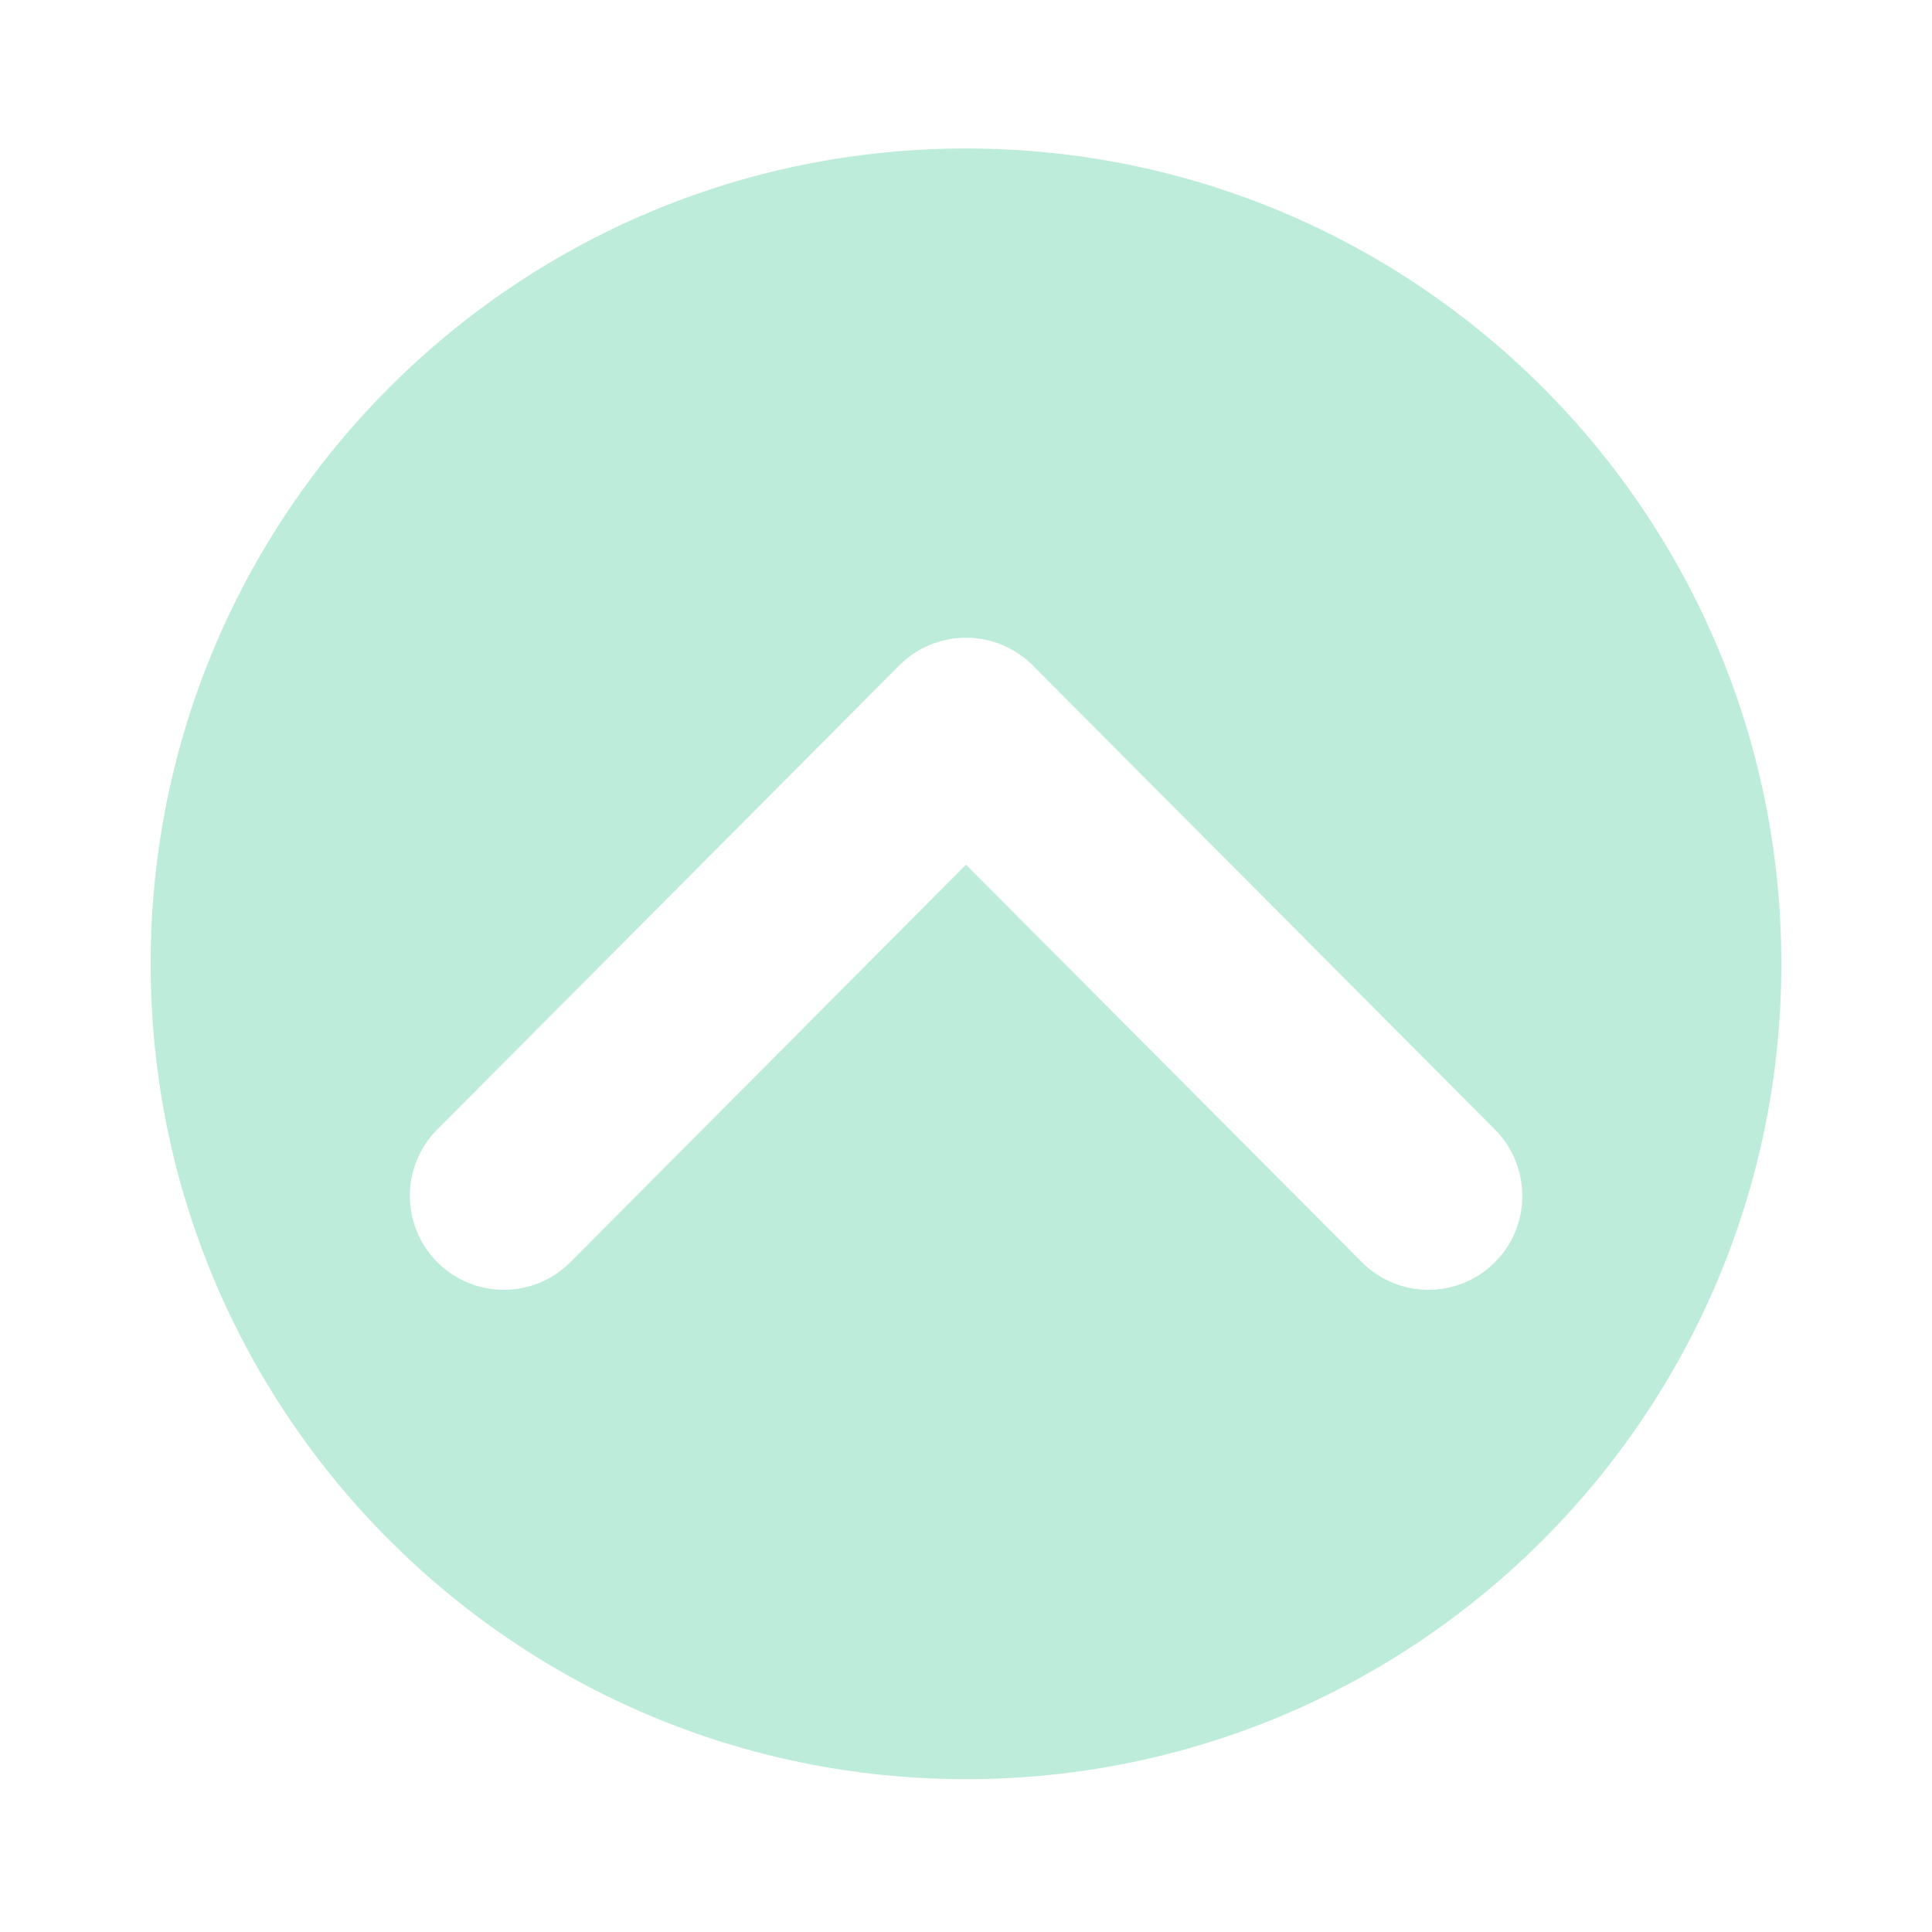
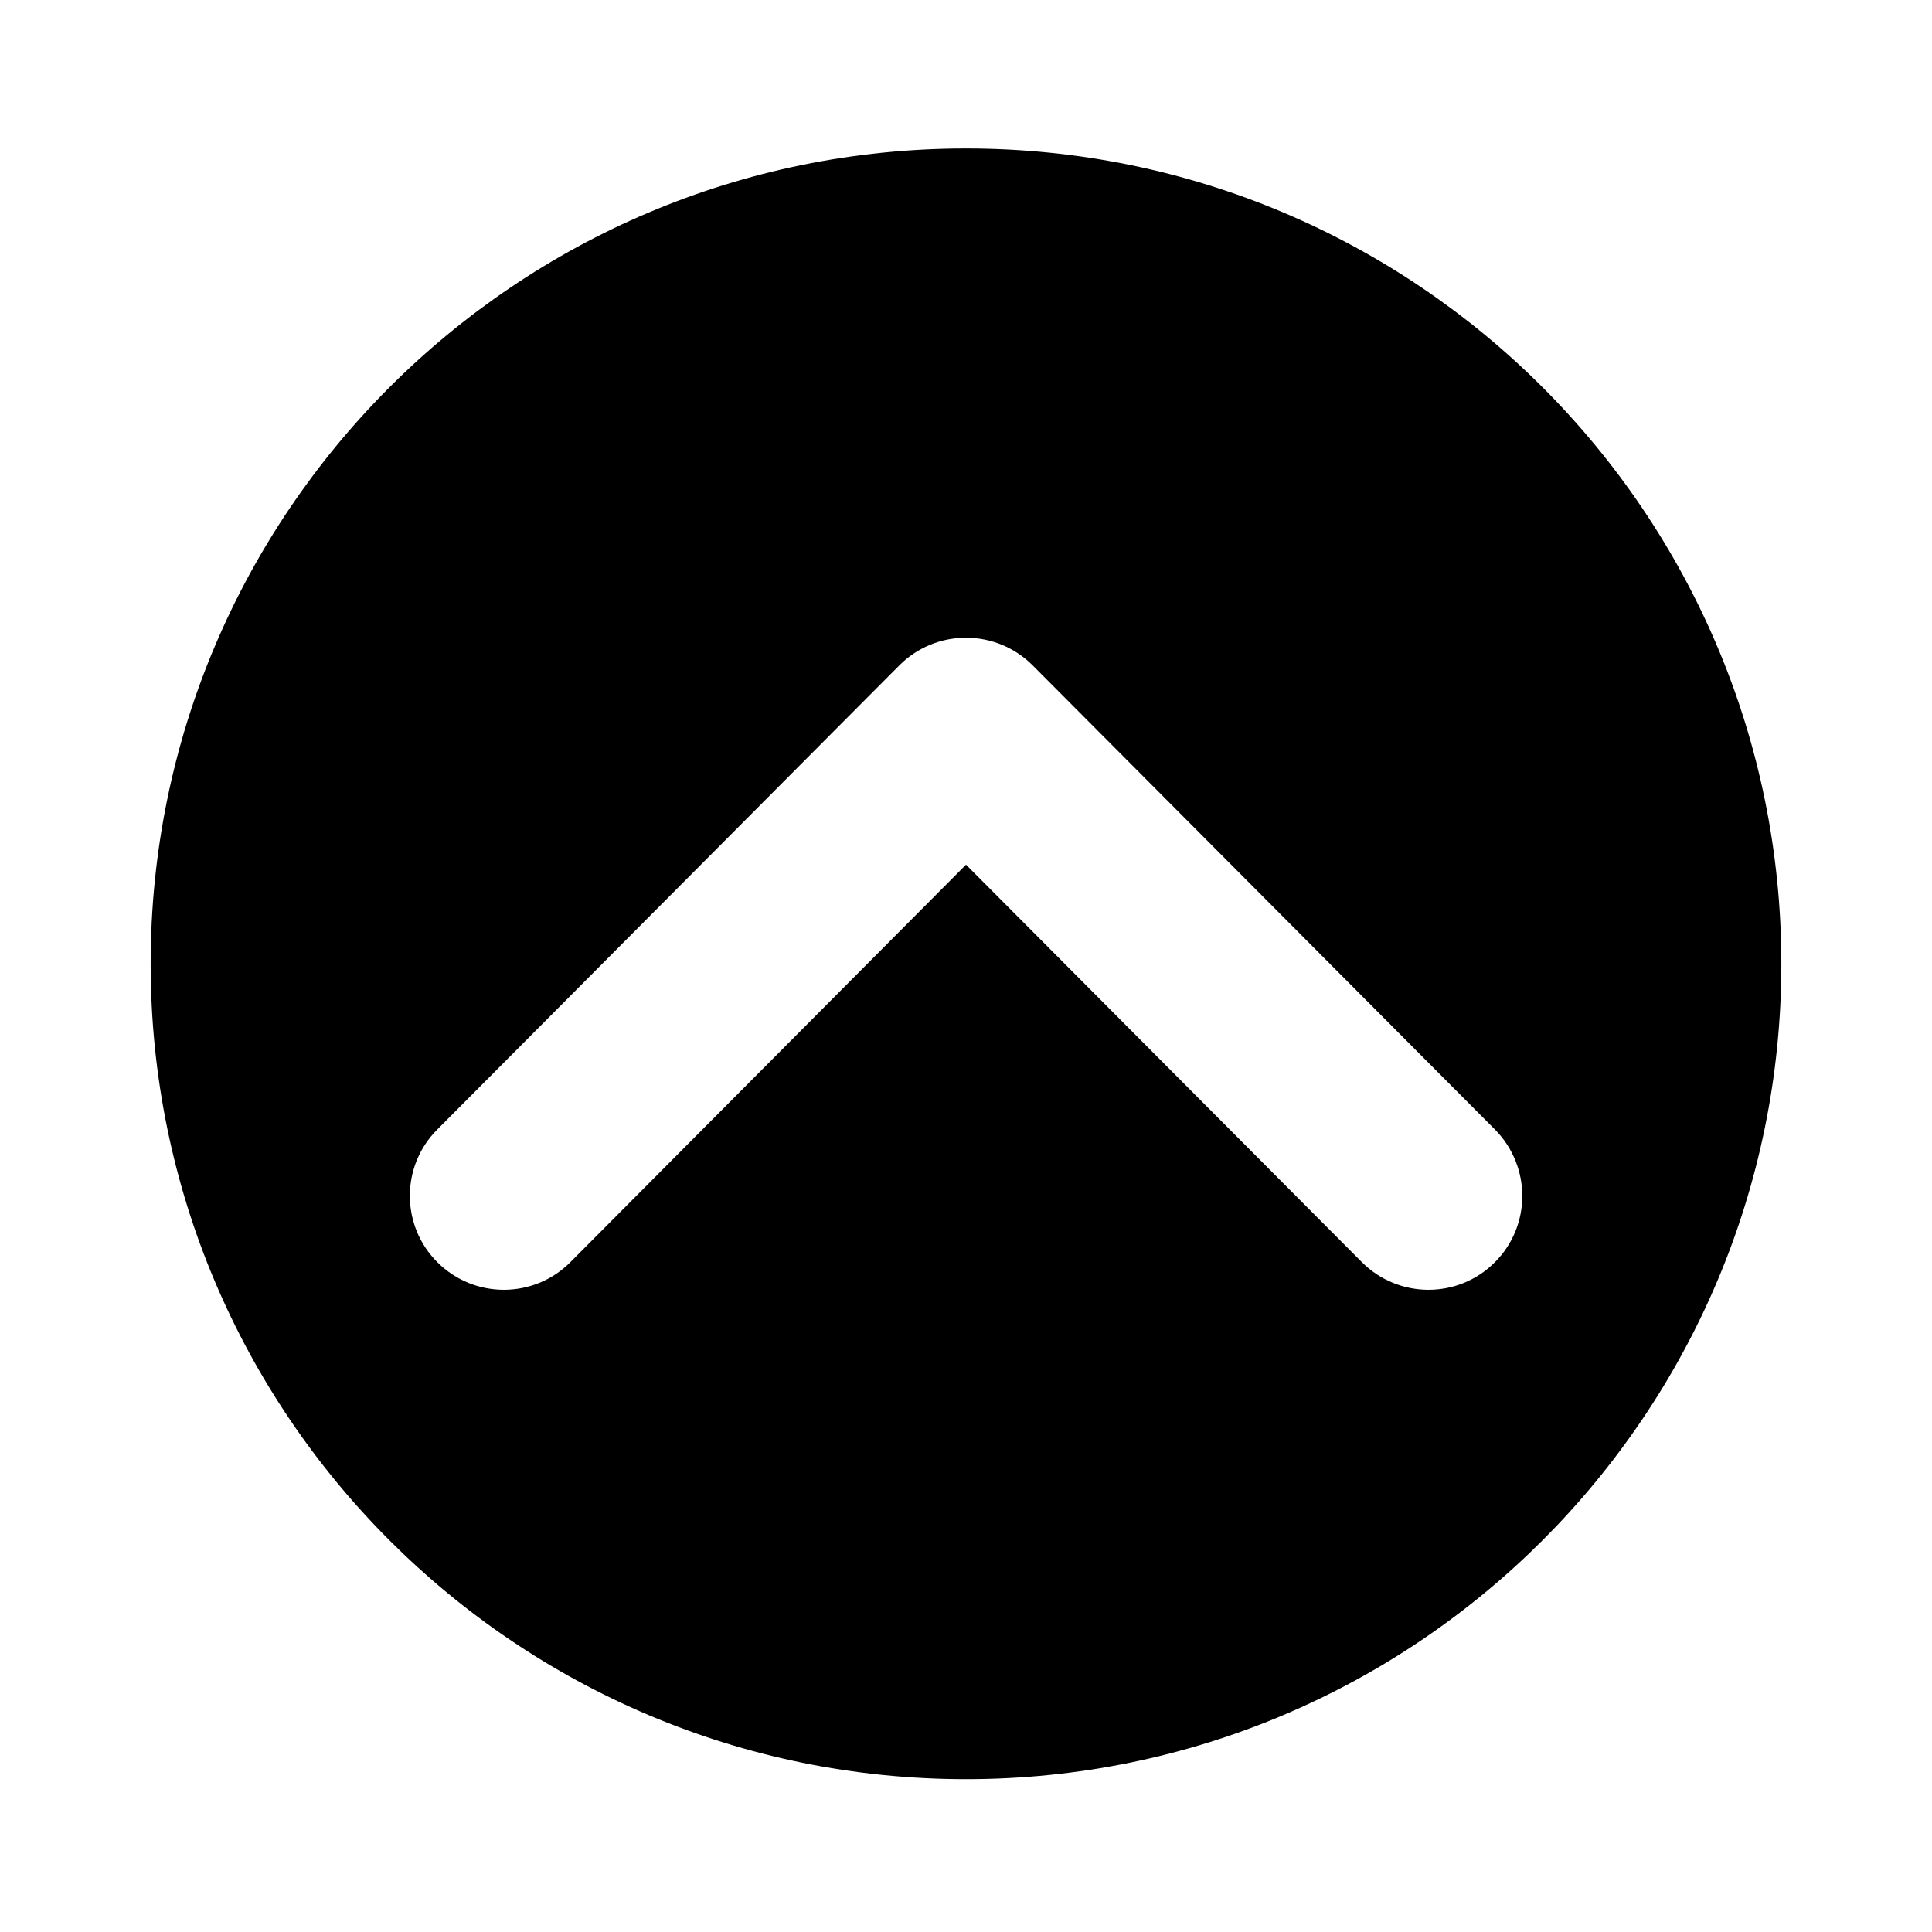
<svg xmlns="http://www.w3.org/2000/svg" class="icon" width="200px" height="200.00px" viewBox="0 0 1024 1024" version="1.1">
-   <path fill="#beecdb" d="M512 78.694C273.363 78.694 79.85 272.207 79.85 510.845s193.513 432.15 432.15 432.15c238.637 0 432.15-193.513 432.15-432.15S750.759 78.694 512 78.694zM792.235 669.085c-19.461 19.461-50.963 19.339-70.424-0.122L512 458.301 302.31 668.963c-19.339 19.461-50.841 19.582-70.424 0.122-19.461-19.339-19.582-50.963-0.122-70.424l244.962-246.057c9.365-9.365 22.015-14.596 35.273-14.596 13.258 0 25.907 5.23 35.273 14.596l245.084 246.057C811.695 618.243 811.695 649.746 792.235 669.085z" />
+   <path fill="currentColor" d="M512 78.694C273.363 78.694 79.85 272.207 79.85 510.845s193.513 432.15 432.15 432.15c238.637 0 432.15-193.513 432.15-432.15S750.759 78.694 512 78.694zM792.235 669.085c-19.461 19.461-50.963 19.339-70.424-0.122L512 458.301 302.31 668.963c-19.339 19.461-50.841 19.582-70.424 0.122-19.461-19.339-19.582-50.963-0.122-70.424l244.962-246.057c9.365-9.365 22.015-14.596 35.273-14.596 13.258 0 25.907 5.23 35.273 14.596l245.084 246.057C811.695 618.243 811.695 649.746 792.235 669.085z" />
</svg>
